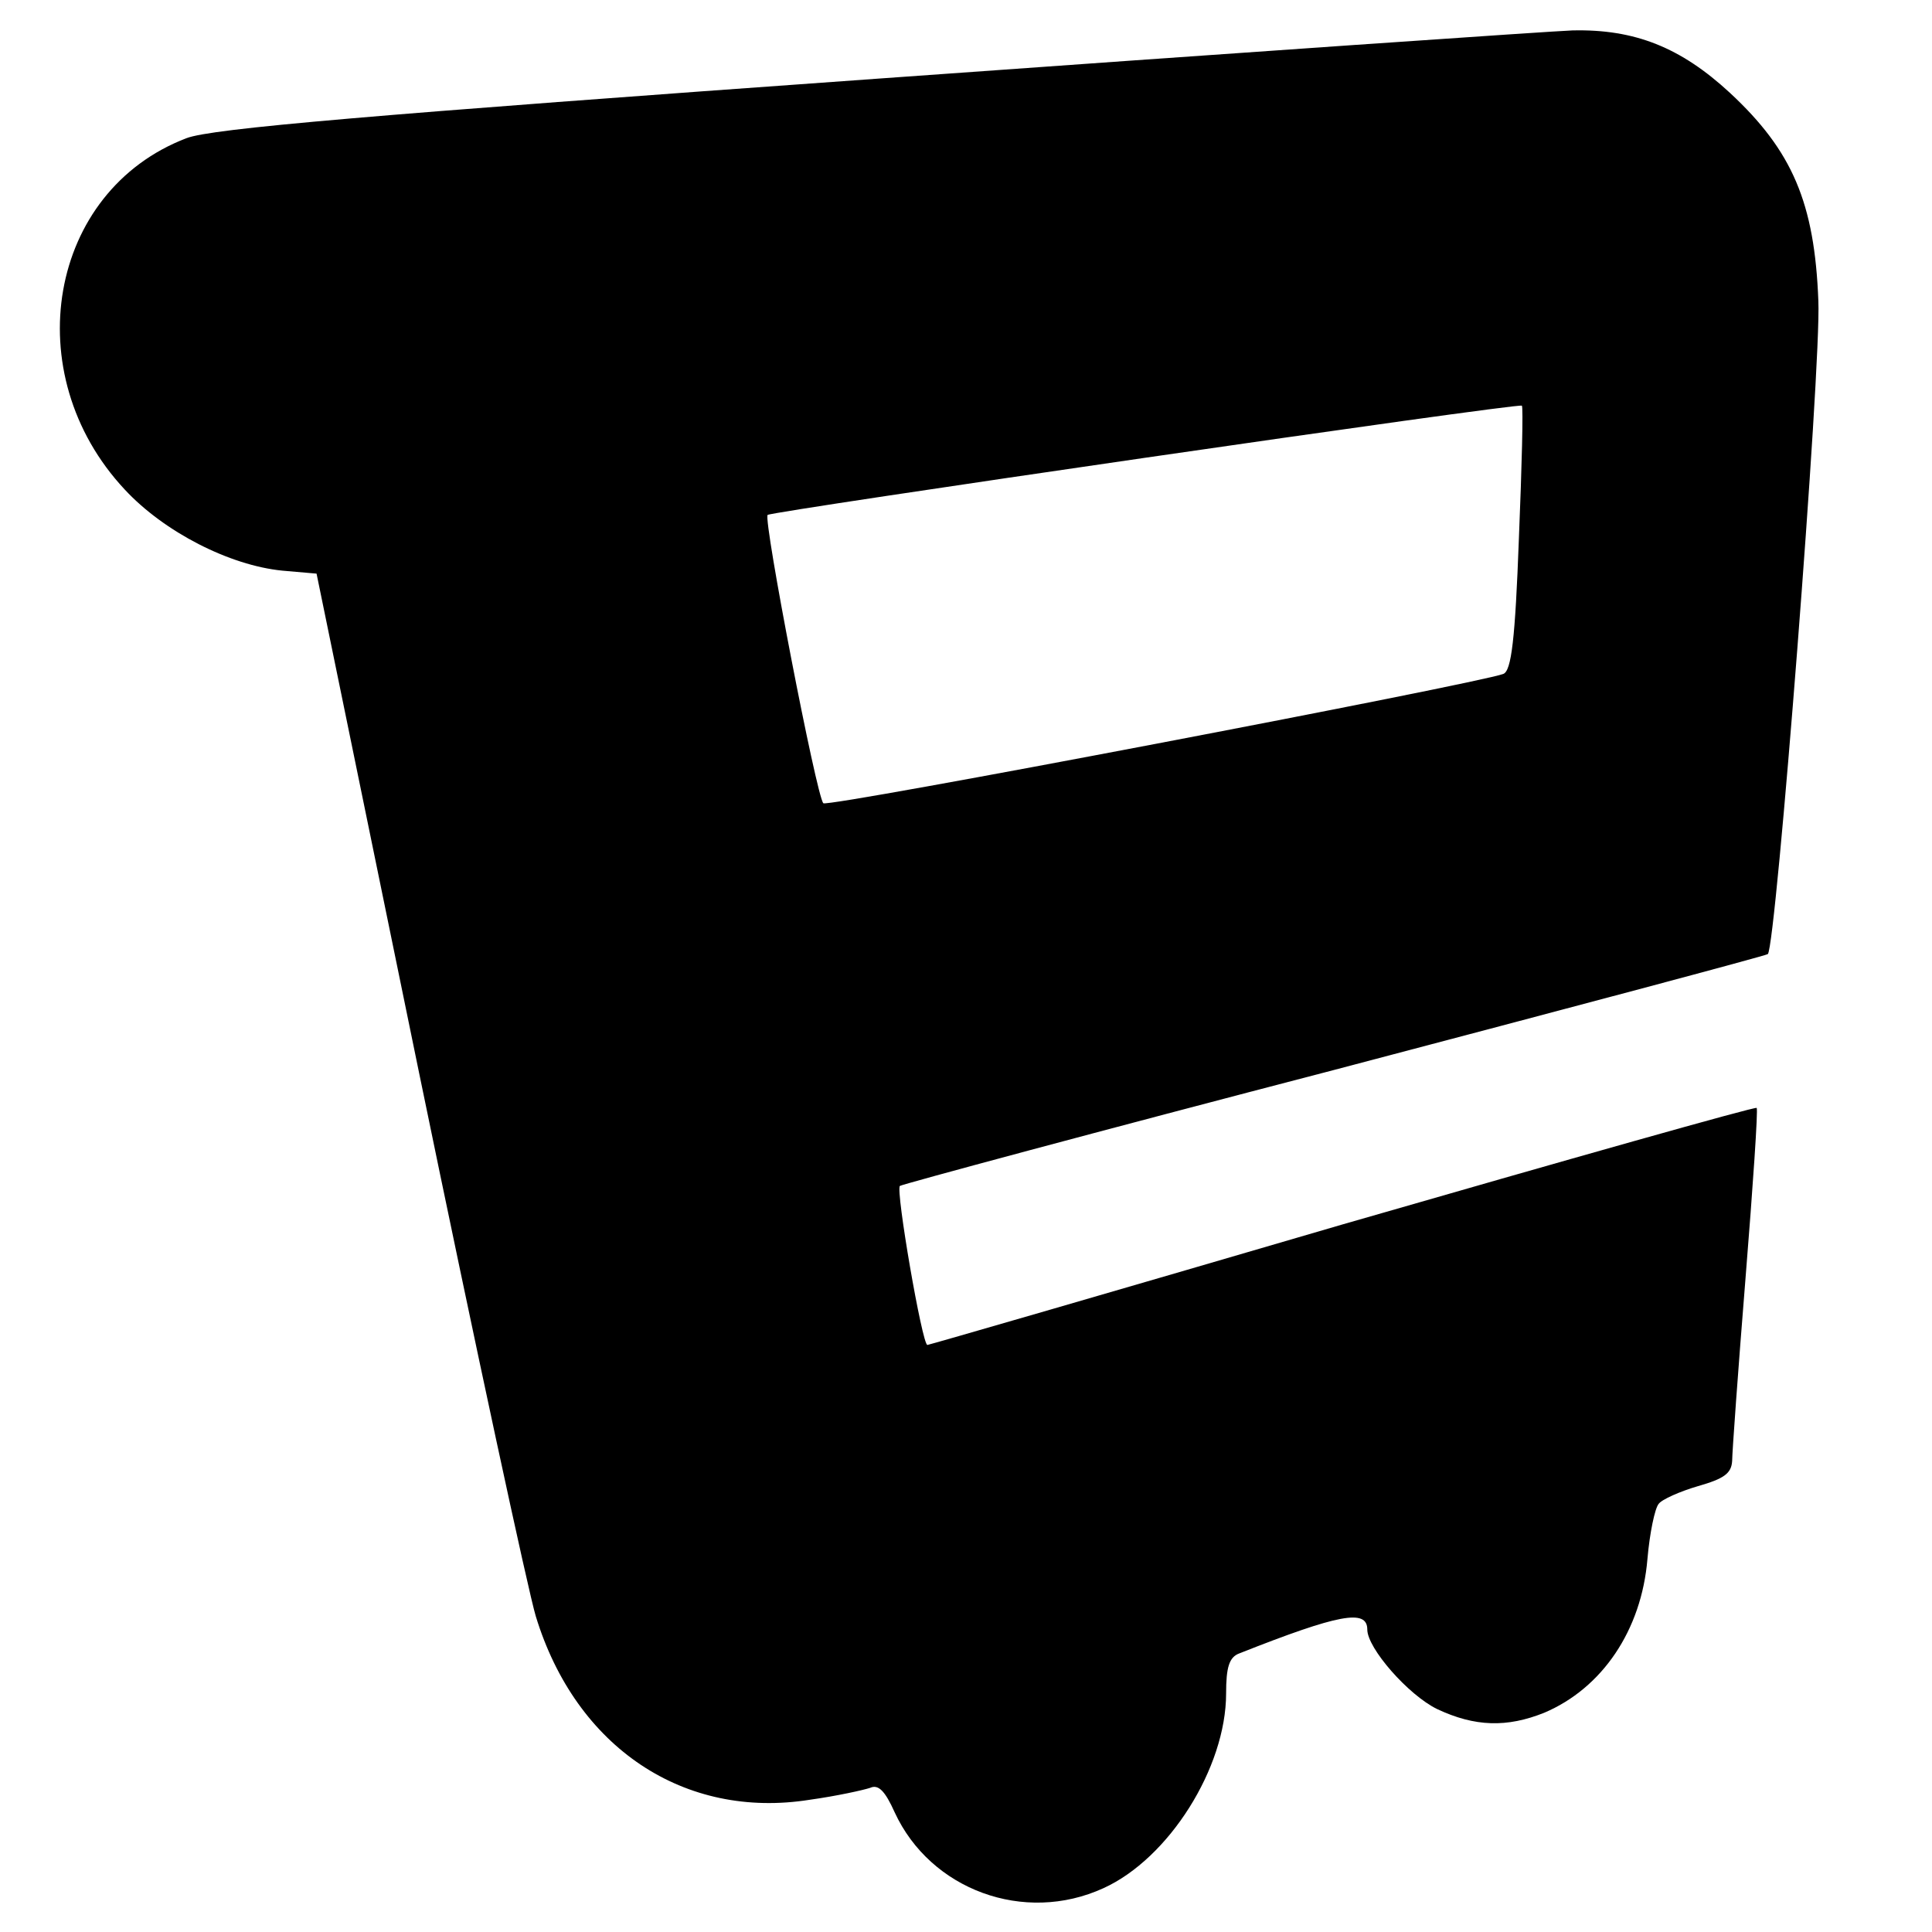
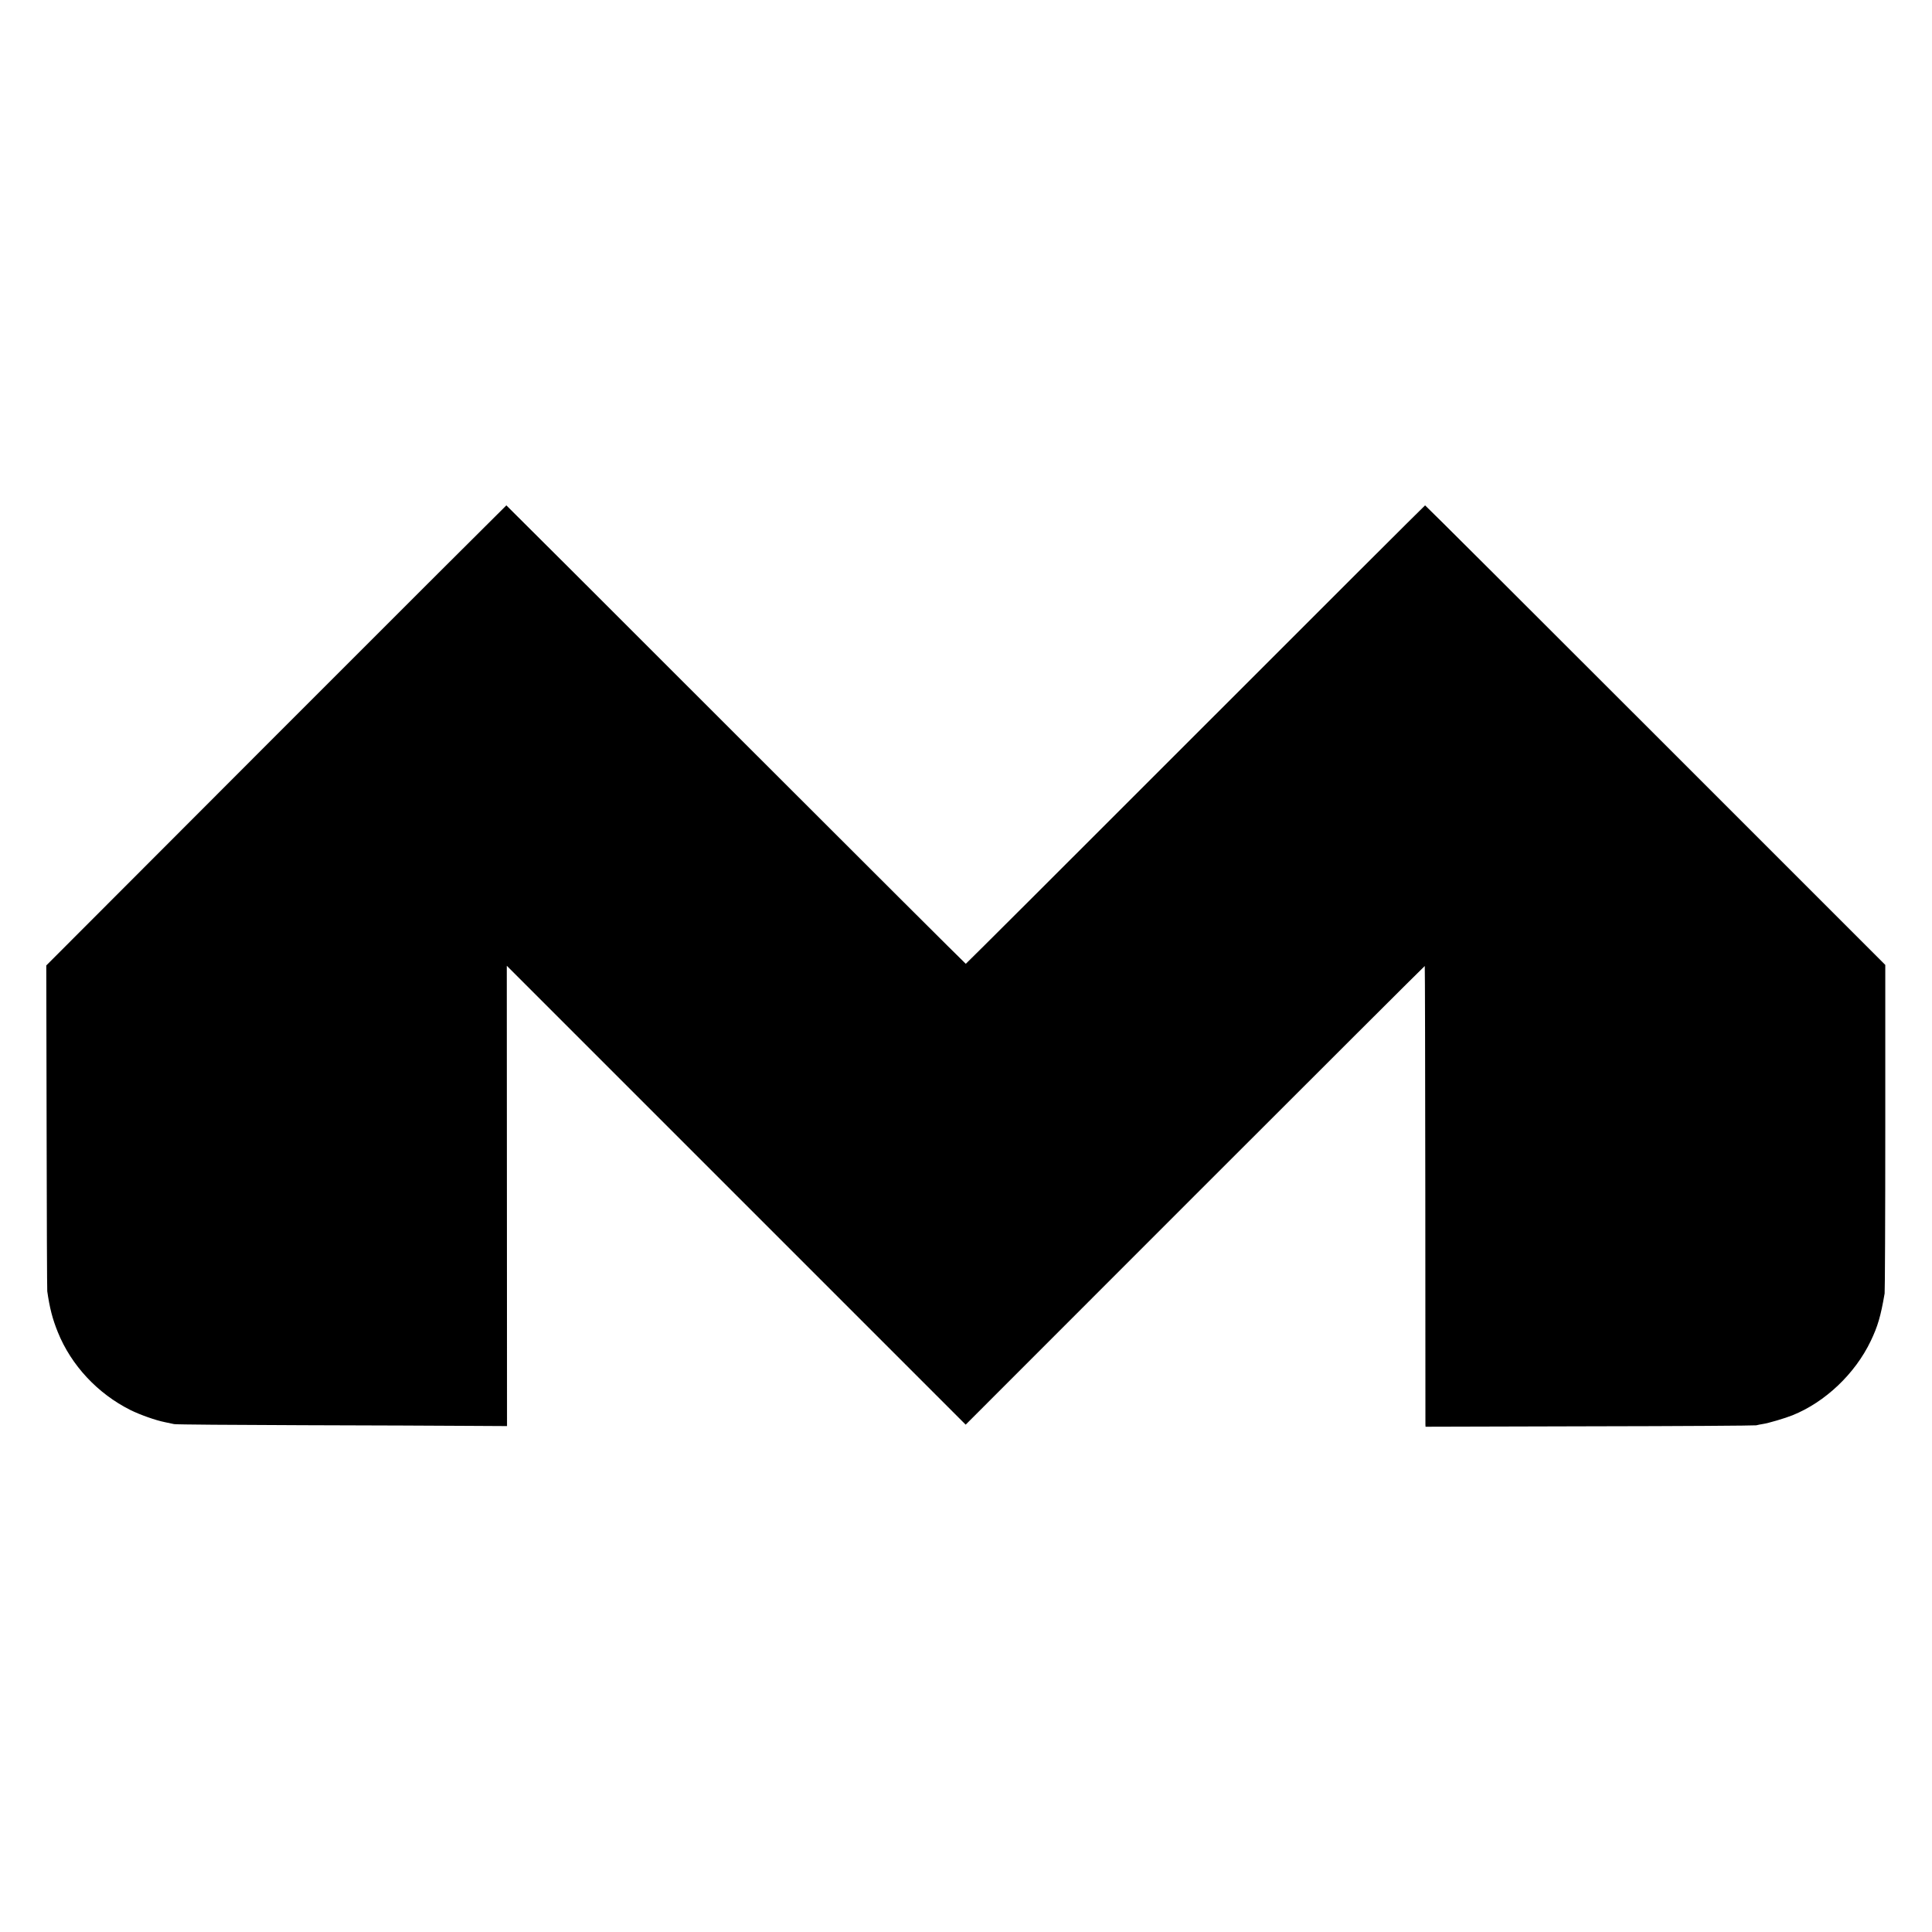
- <svg xmlns="http://www.w3.org/2000/svg" version="1.0" width="16pt" height="16pt" viewBox="0 0 16 16" preserveAspectRatio="xMidYMid meet">
-   <g transform="translate(0,16) scale(0.006154,-0.006154)" fill="#000000" stroke="none">
-     <path d="M1180 2494 c-685 -49 -895 -67 -929 -80 -186 -71 -229 -317 -83 -473 53 -57 141 -102 212 -109 l46 -4 138 -672 c76 -369 147 -698 157 -731 54 -177 200 -274 369 -247 36 5 72 13 81 16 11 5 20 -4 33 -33 48 -104 174 -151 281 -102 88 40 165 162 165 262 0 35 4 49 18 54 134 53 172 60 172 32 0 -25 55 -88 94 -107 51 -24 94 -25 144 -5 78 33 131 111 139 207 3 35 10 68 15 74 4 6 29 17 53 24 35 10 45 17 46 34 0 11 8 122 18 246 10 124 17 227 15 229 -2 2 -253 -69 -558 -157 -304 -89 -556 -162 -558 -162 -7 0 -43 209 -37 214 2 2 265 73 584 156 319 84 582 154 584 156 11 10 72 790 68 879 -5 132 -35 202 -119 280 -66 61 -128 86 -212 84 -28 -1 -449 -30 -936 -65z m864 -619 c-5 -135 -10 -178 -21 -182 -34 -13 -909 -180 -915 -174 -9 8 -81 381 -75 388 6 5 1010 151 1015 147 2 -1 0 -82 -4 -179z" />
+ <svg xmlns="http://www.w3.org/2000/svg" version="1.0" width="1770pt" height="1770pt" viewBox="0 0 1770 1770" preserveAspectRatio="xMidYMid meet">
+   <g transform="translate(0,1770) scale(0.1,-0.1)" fill="#000000" stroke="none">
+     <path d="M2529 10963 l-2105 -2108 3 -1480 c1 -814 4 -1491 6 -1505 22 -154 48 -254 97 -375 123 -304 365 -563 665 -713 89 -44 230 -94 315 -111 30 -6 69 -14 85 -18 17 -4 548 -8 1180 -10 633 -2 1312 -4 1510 -6 l360 -2 -1 2108 -1 2109 2102 -2102 2102 -2102 2100 2101 c1156 1156 2103 2101 2106 2101 2 0 4 -939 5 -2087 0 -1149 1 -2098 1 -2111 l1 -23 1503 4 c826 1 1513 6 1527 9 14 4 41 9 60 12 50 7 205 53 272 80 300 121 573 380 717 681 64 134 91 225 127 435 3 19 6 704 6 1522 l0 1488 -2105 2105 c-1158 1158 -2107 2105 -2111 2105 -3 0 -950 -945 -2104 -2100 -1154 -1155 -2101 -2100 -2104 -2100 -3 0 -951 945 -2106 2100 -1155 1155 -2101 2100 -2103 2100 -2 0 -952 -948 -2110 -2107z" />
  </g>
</svg>
